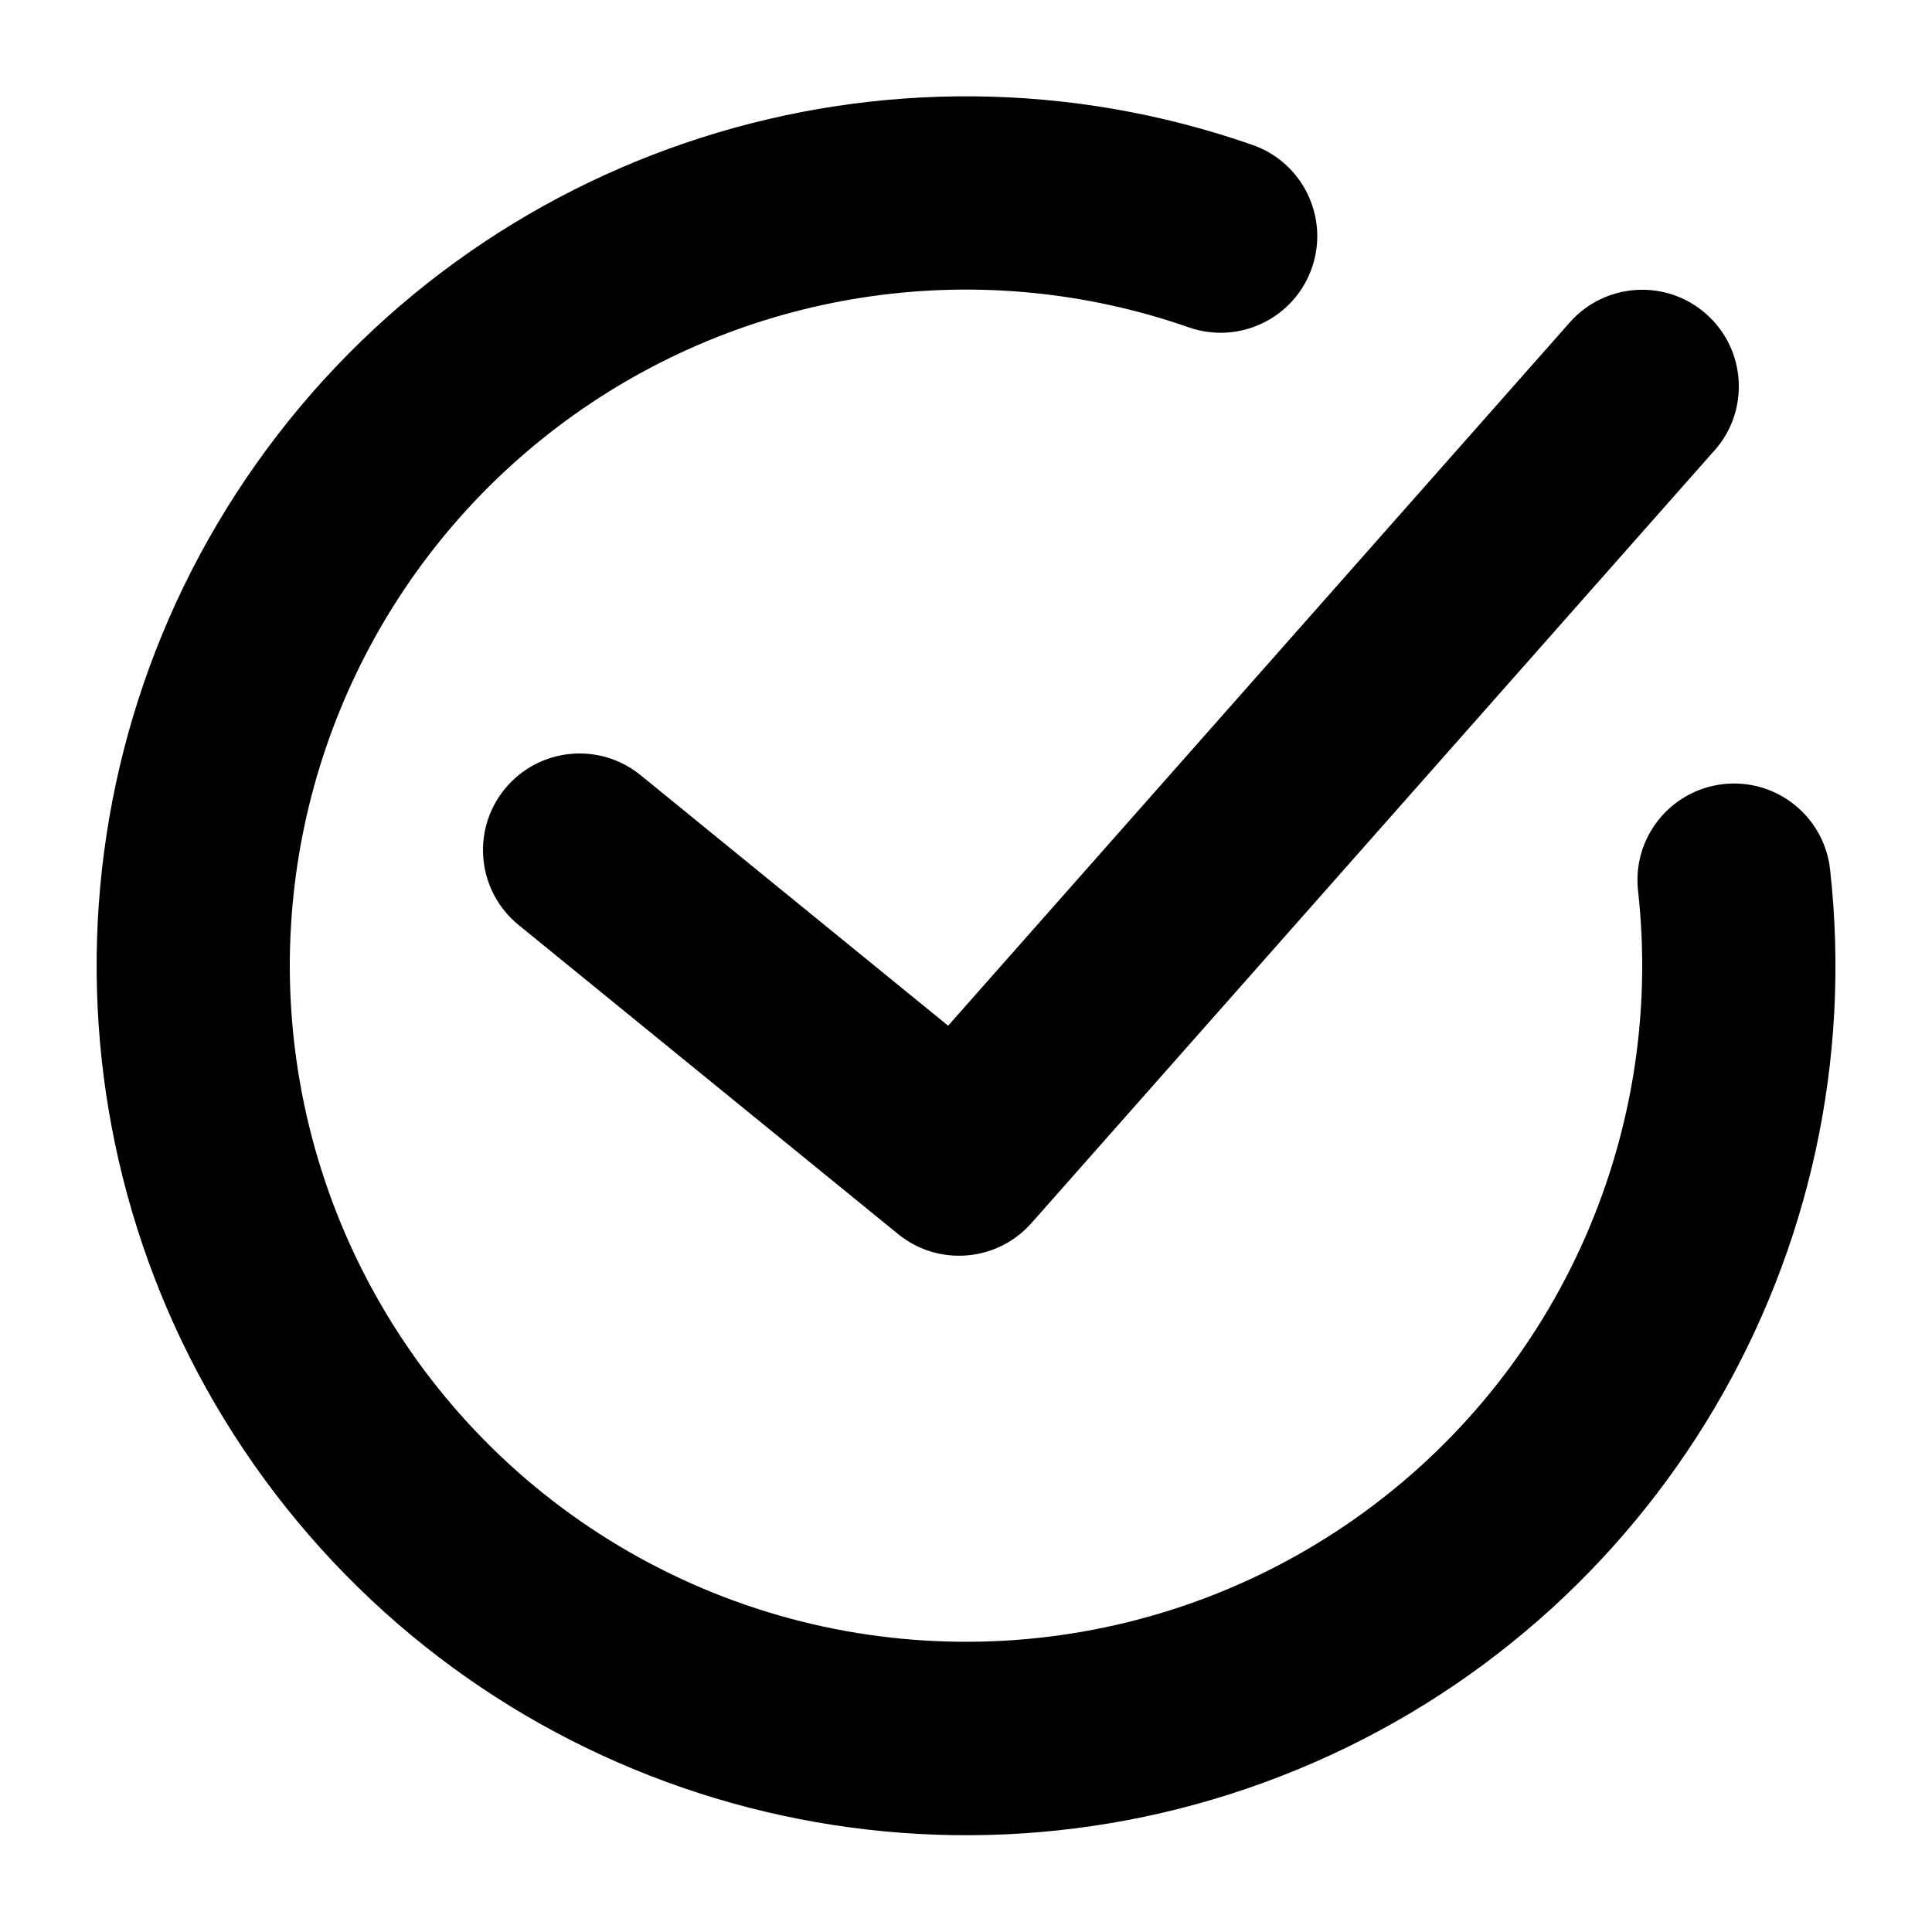
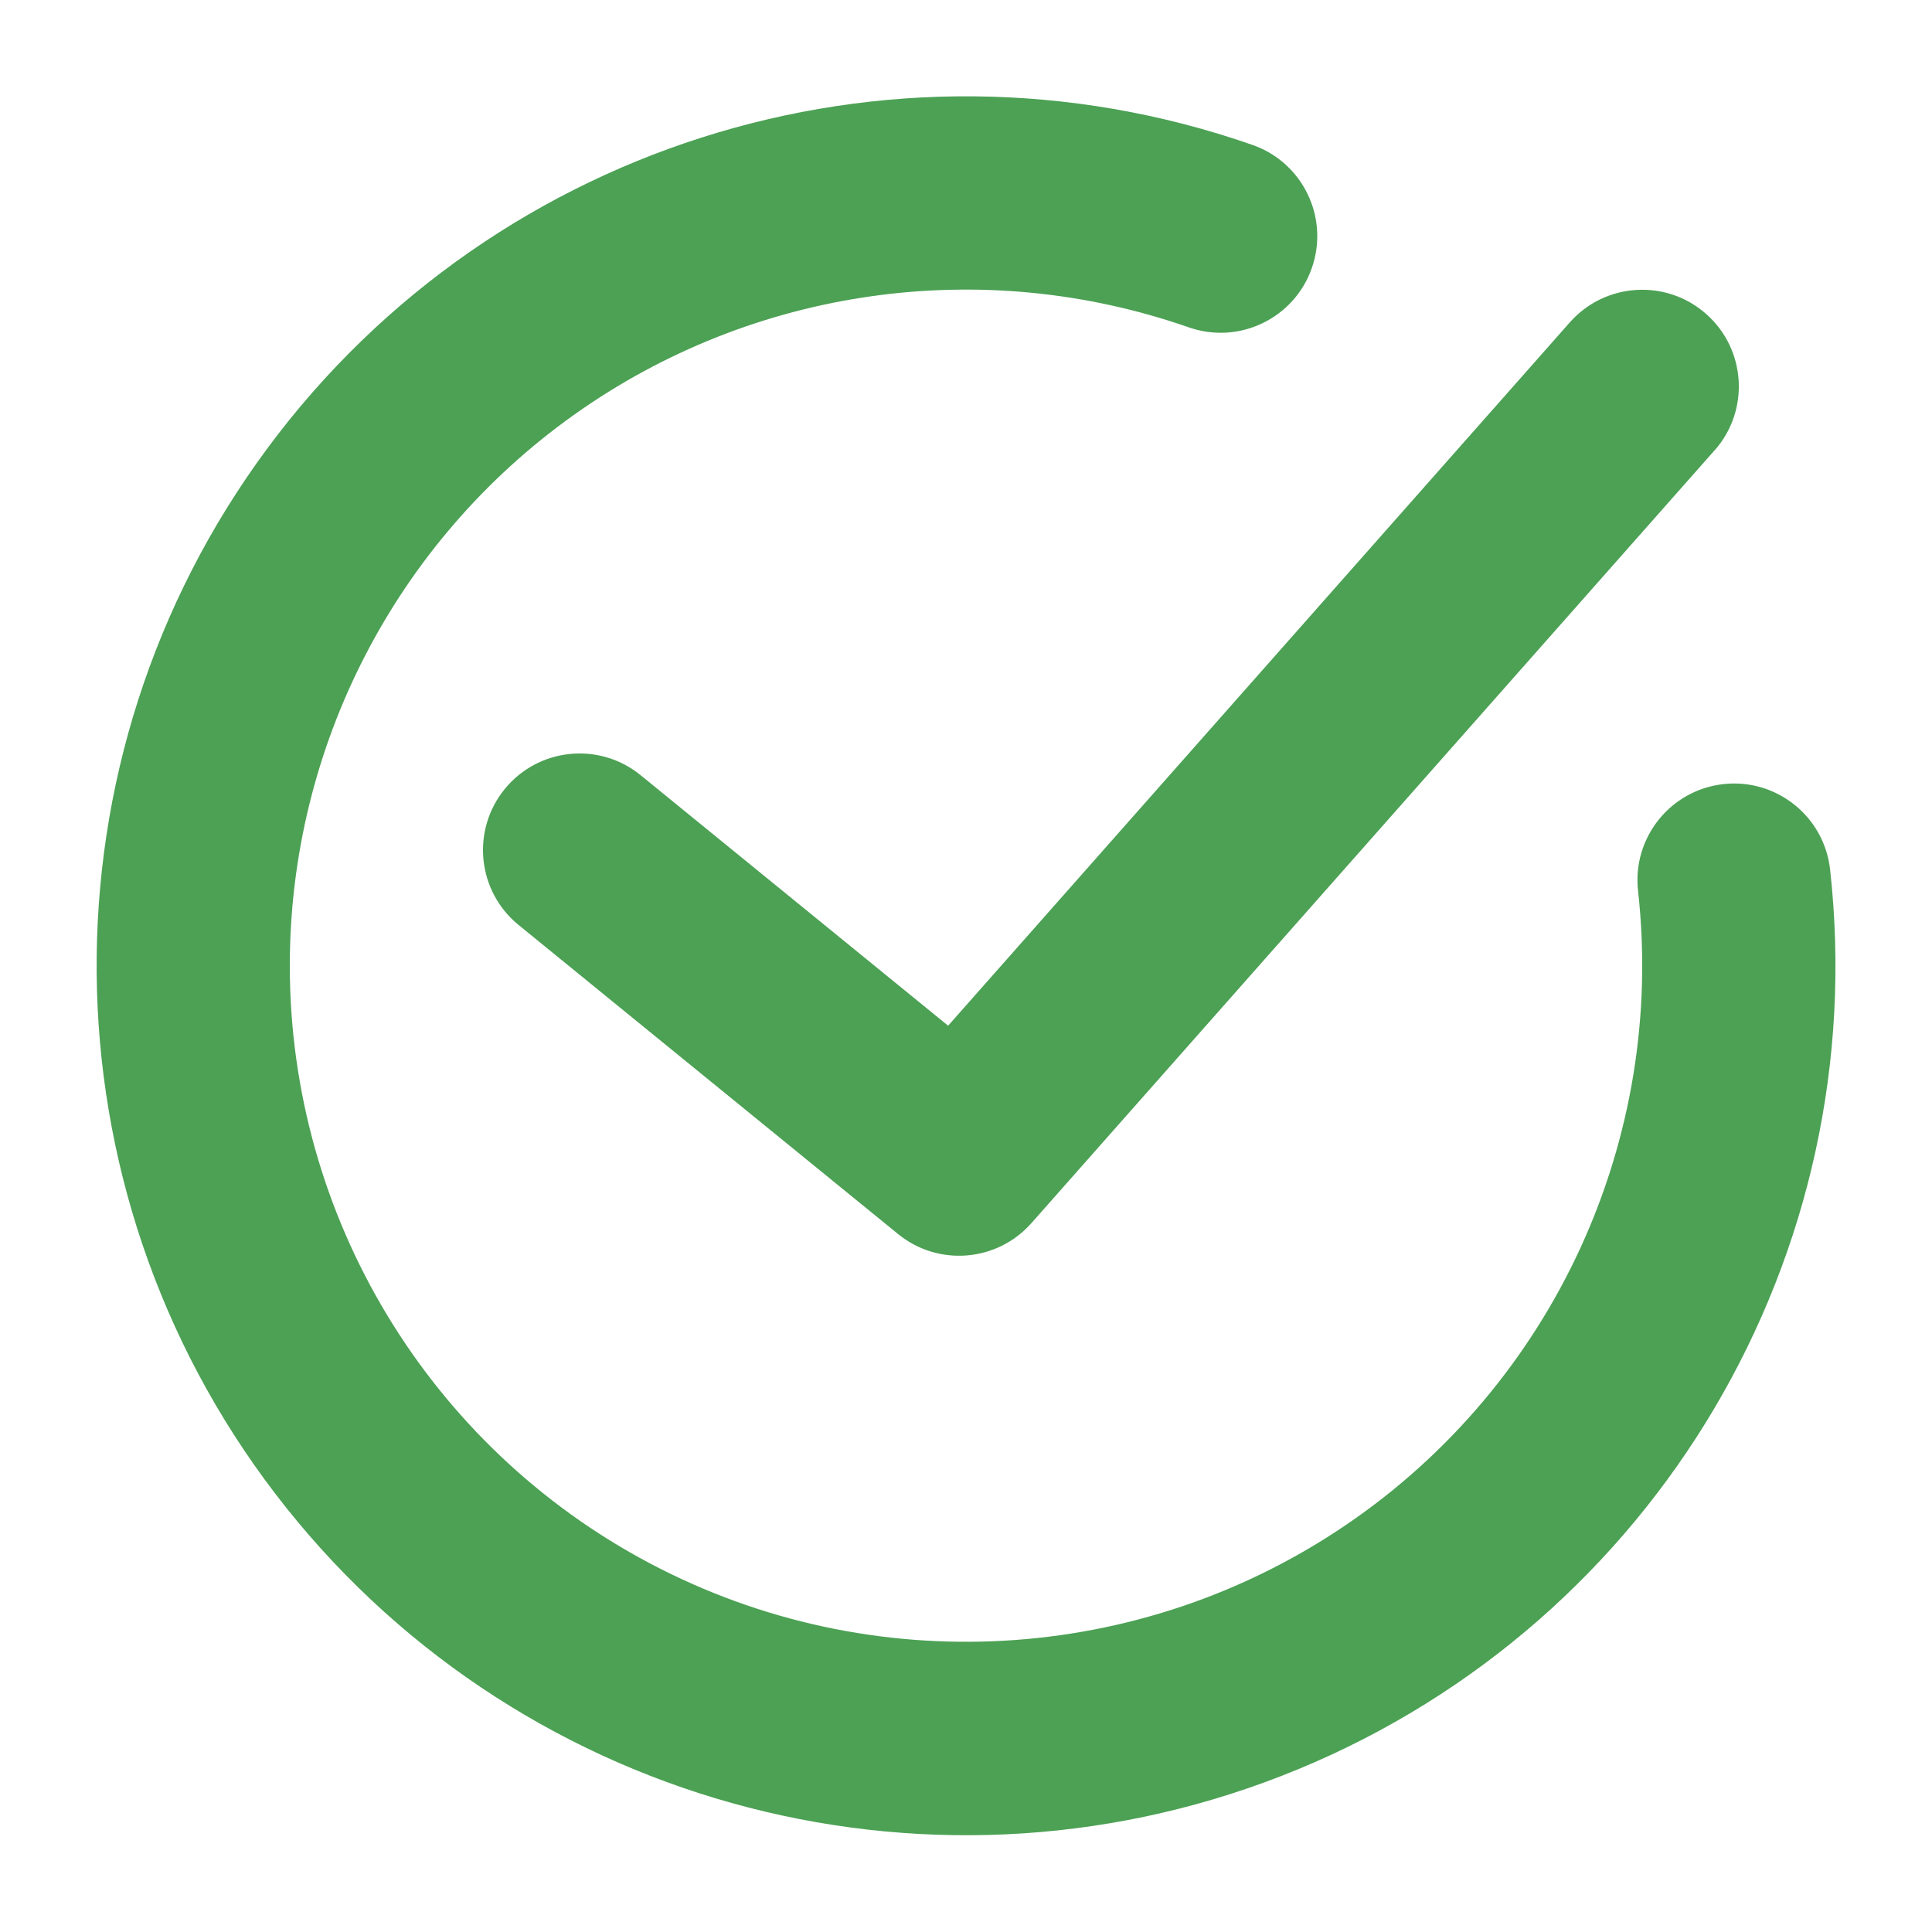
<svg xmlns="http://www.w3.org/2000/svg" width="800px" height="800px" viewBox="0 0 20 20" fill="none">
-   <path fill="#000000" fill-rule="evenodd" d="M3 10a7 7 0 019.307-6.611 1 1 0 00.658-1.889 9 9 0 105.98 7.501 1 1 0 00-1.988.22A7 7 0 113 10zm14.75-5.338a1 1 0 00-1.5-1.324l-6.435 7.28-3.183-2.593a1 1 0 00-1.264 1.55l3.929 3.2a1 1 0 001.38-.113l7.072-8z" />
+   <path fill="#4ca154" fill-rule="evenodd" d="M3 10a7 7 0 019.307-6.611 1 1 0 00.658-1.889 9 9 0 105.98 7.501 1 1 0 00-1.988.22A7 7 0 113 10zm14.75-5.338a1 1 0 00-1.5-1.324l-6.435 7.28-3.183-2.593a1 1 0 00-1.264 1.55l3.929 3.2a1 1 0 001.38-.113l7.072-8z" />
</svg>
